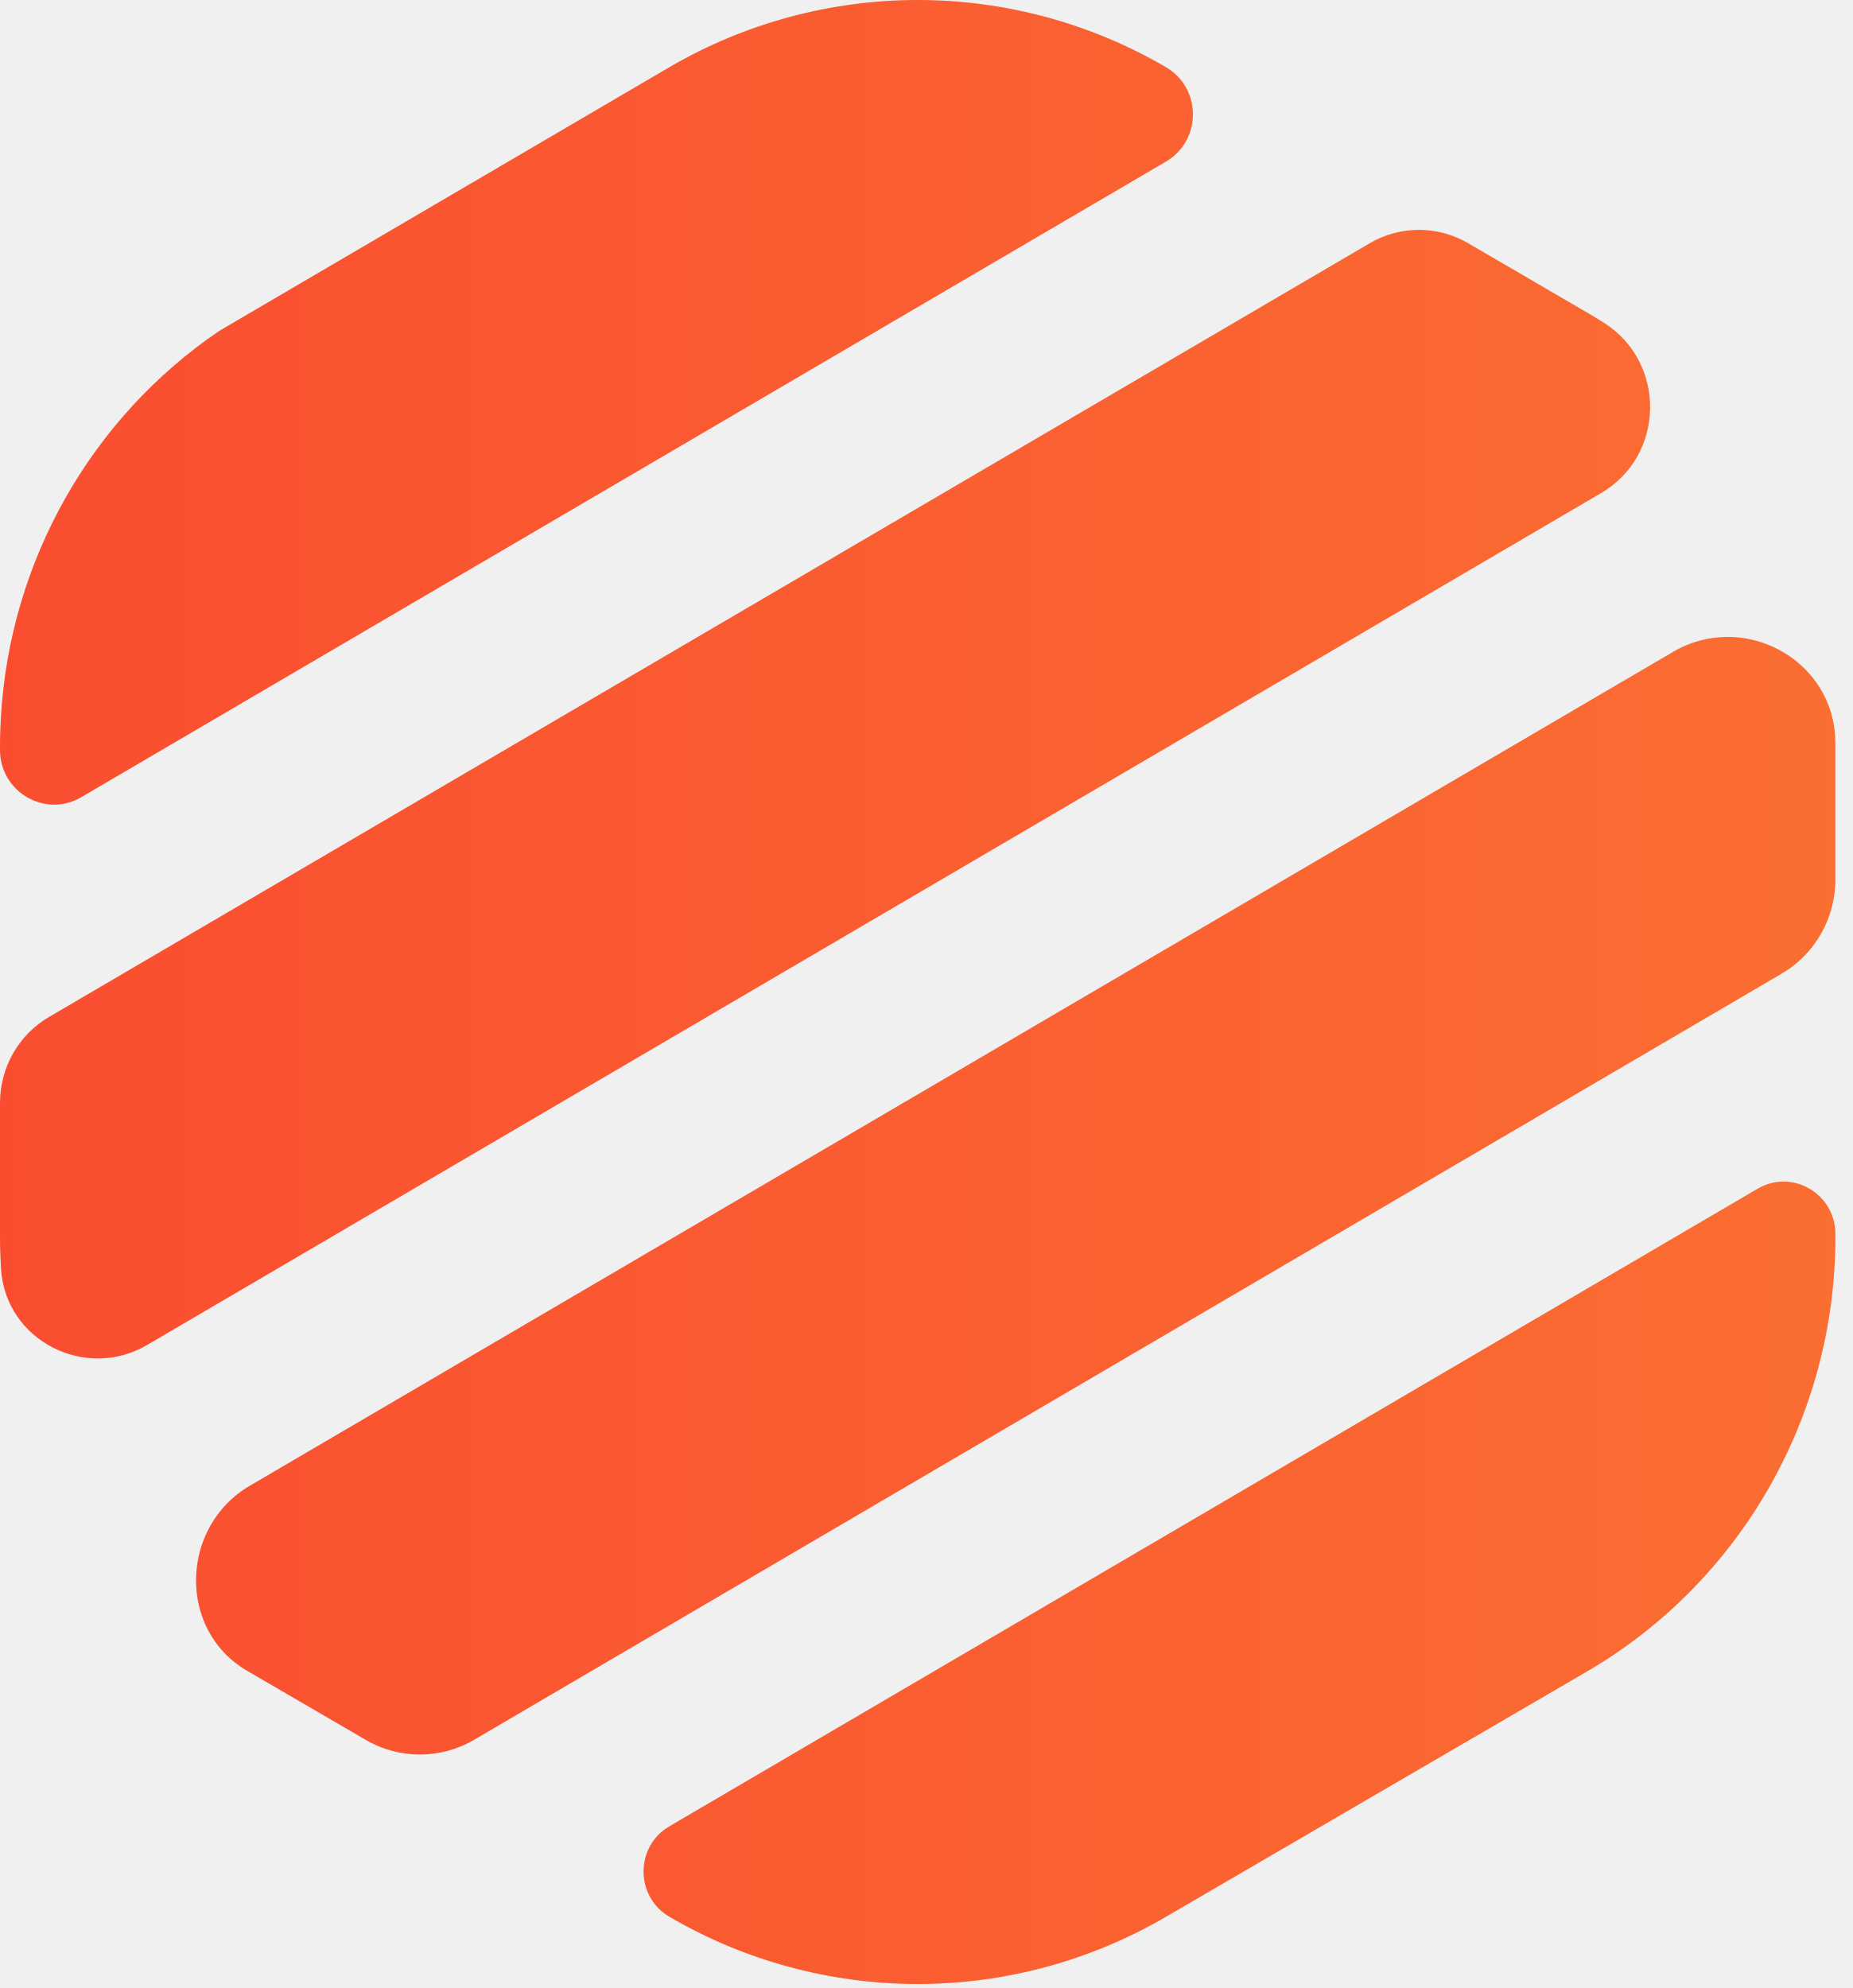
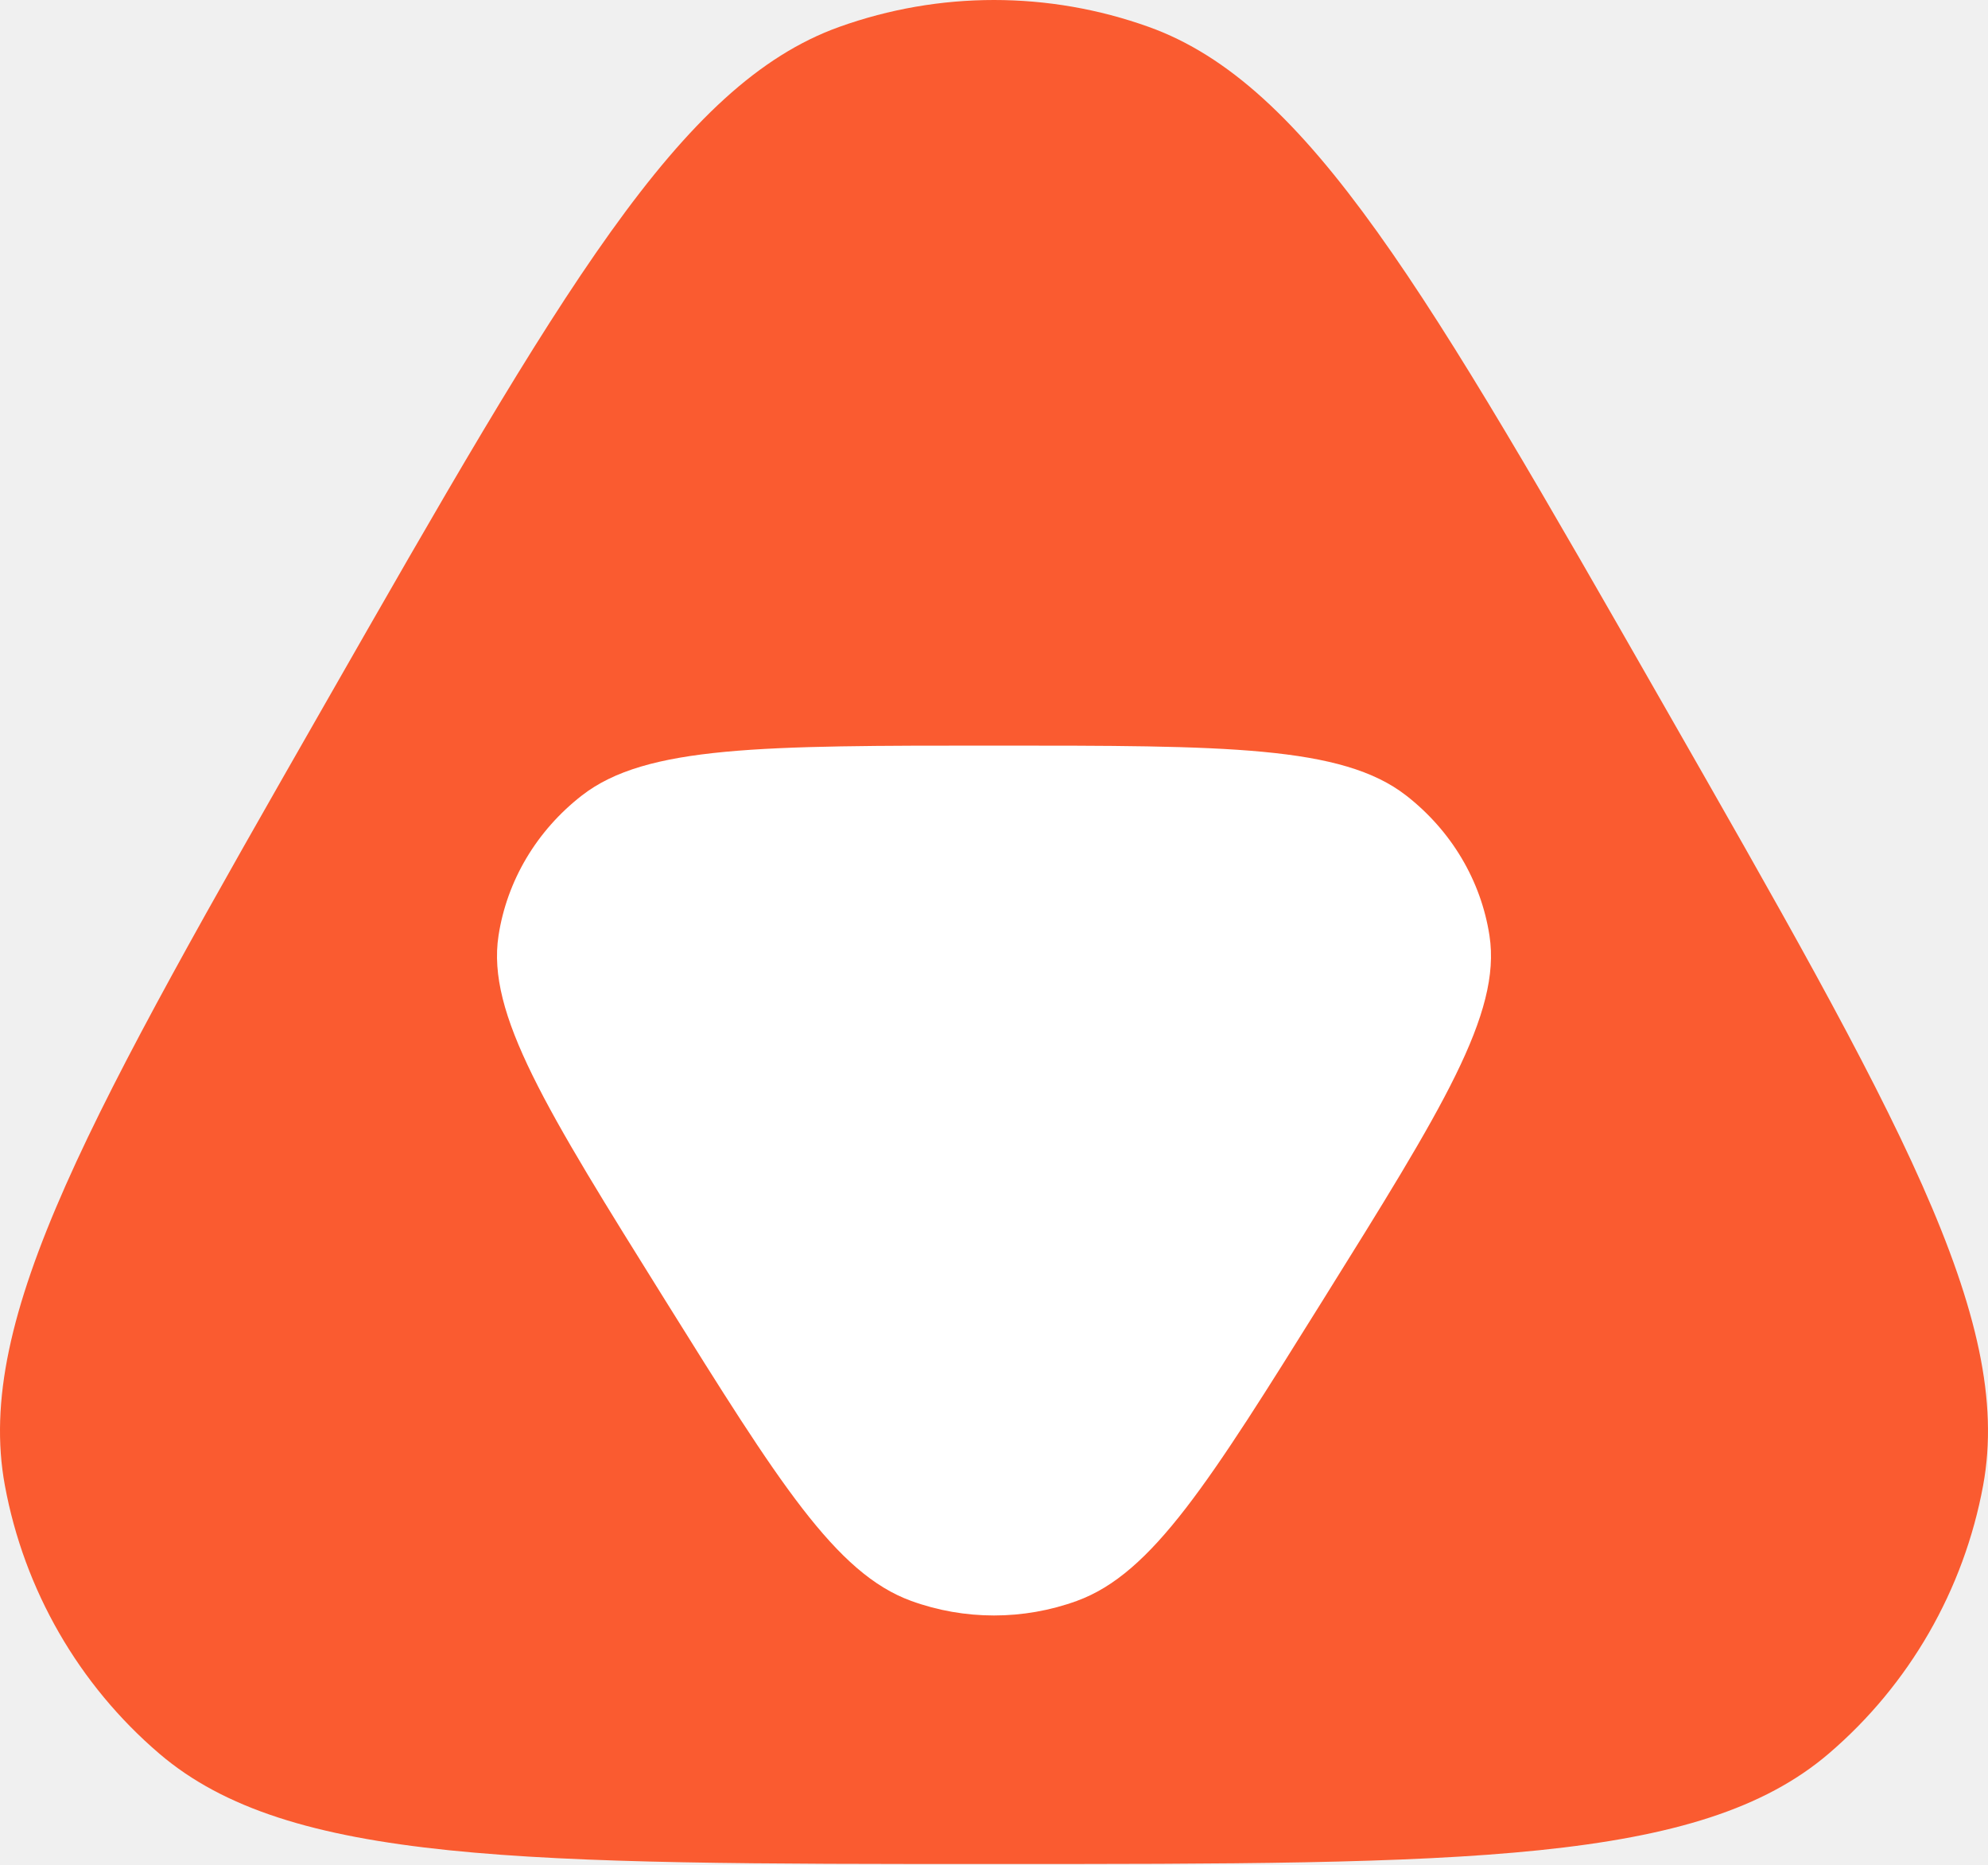
- <svg xmlns="http://www.w3.org/2000/svg" viewBox="0 0 82 88" version="1.1">
-   <defs>
-     <linearGradient x1="100%" y1="50%" x2="0%" y2="50%" id="linearGradient-1">
-       <stop stop-color="#FA6E32" offset="0%" />
-       <stop stop-color="#FA4D30" offset="100%" />
-     </linearGradient>
-   </defs>
-   <g id="Sign-up" stroke="none" stroke-width="1" fill="none" fill-rule="evenodd">
-     <g transform="translate(-1025, -130)" fill="url(#linearGradient-1)" id="Placeholder-illustration">
-       <g transform="translate(691, 0)">
-         <path d="M374.666,130 L374.573,130 C370.795,130.008 367.018,130.998 363.633,132.971 L363.043,133.316 L343.707,144.646 C338.033,148.497 334.452,154.815 334.042,161.709 C334.015,162.152 334,162.597 334,163.041 L334,163.195 C334,165.059 336.001,166.223 337.598,165.287 L385.606,137.154 C387.201,136.222 387.196,133.9 385.601,132.969 C382.217,130.998 378.443,130.008 374.666,130 Z M398.979,140.764 C398.306,140.372 397.555,140.175 396.804,140.175 C396.049,140.175 395.293,140.373 394.618,140.771 L336.167,175.018 C334.824,175.805 334,177.253 334,178.821 L334,184.773 C334,185.217 334.015,185.66 334.042,186.103 C334.043,186.126 334.043,186.148 334.045,186.172 C334.244,189.344 337.779,191.137 340.505,189.54 L364.73,175.345 L376.334,168.545 L384.78,163.596 L404.867,151.826 C407.701,150.167 407.77,146.06 405,144.292 C404.756,144.136 404.505,143.985 404.251,143.837 L398.979,140.764 Z M415.237,184.623 C415.237,183.271 414.137,182.303 412.94,182.303 C412.557,182.303 412.163,182.402 411.792,182.62 L363.628,210.842 C362.102,211.734 362.105,213.961 363.633,214.85 C367.001,216.816 370.762,217.807 374.526,217.824 L374.711,217.824 C378.473,217.807 382.234,216.816 385.603,214.85 L404.251,203.985 C411.046,200.019 415.237,192.695 415.237,184.773 L415.237,184.623 Z M415.235,162.845 C415.21,160.106 412.925,158.193 410.466,158.193 C409.658,158.193 408.831,158.4 408.059,158.851 L380.512,174.991 L377.971,176.481 L345.056,195.768 C341.975,197.573 341.841,202.135 344.917,203.946 C344.938,203.958 344.963,203.971 344.983,203.985 L350.197,207.021 C351.677,207.883 353.502,207.882 354.981,207.014 L412.859,173.099 C414.333,172.237 415.237,170.648 415.237,168.931 L415.237,163.041 C415.237,162.976 415.237,162.91 415.235,162.845 Z" id="Shape" />
+ <svg xmlns="http://www.w3.org/2000/svg" viewBox="0 0 854 801" version="1.1">
+   <g id="Logo-effects" stroke="none" stroke-width="1" fill="none" fill-rule="evenodd">
+     <g id="Logo-Effects" transform="translate(-4400, -800)" fill-rule="nonzero">
+       <g id="LogoFinal-Copy" transform="translate(4400, 800)">
+         <path d="M139.815,301.993 C241.121,124.789 291.774,36.187 360.541,11.549 C403.522,-3.85 450.478,-3.85 493.459,11.549 C562.226,36.187 612.878,124.789 714.184,301.993 C814.843,478.06 865.169,566.095 851.912,637.995 C843.622,682.94 820.18,723.645 785.527,753.255 C730.093,800.625 629.061,800.625 427,800.625 C224.938,800.625 123.906,800.625 68.473,753.255 C33.821,723.645 10.377,682.94 2.089,637.995 C-11.17,566.095 39.158,478.06 139.815,301.993 Z" id="Path" fill="#FA5B30" />
+         <path d="M568.484,558.112 C519.542,636.567 495.07,675.798 462.588,687.62 C439.667,695.96 414.333,695.96 391.412,687.62 C358.93,675.798 334.458,636.567 285.516,558.112 C234.509,476.345 209.005,435.463 214.151,401.894 C217.778,378.239 230.564,356.742 249.983,341.657 C277.536,320.25 327.357,320.25 427,320.25 C526.644,320.25 576.463,320.25 604.018,341.657 C623.437,356.742 636.223,378.239 639.849,401.894 C644.994,435.463 619.49,476.345 568.484,558.112 Z" id="Path" fill="#FFFFFF" />
      </g>
    </g>
  </g>
</svg>
